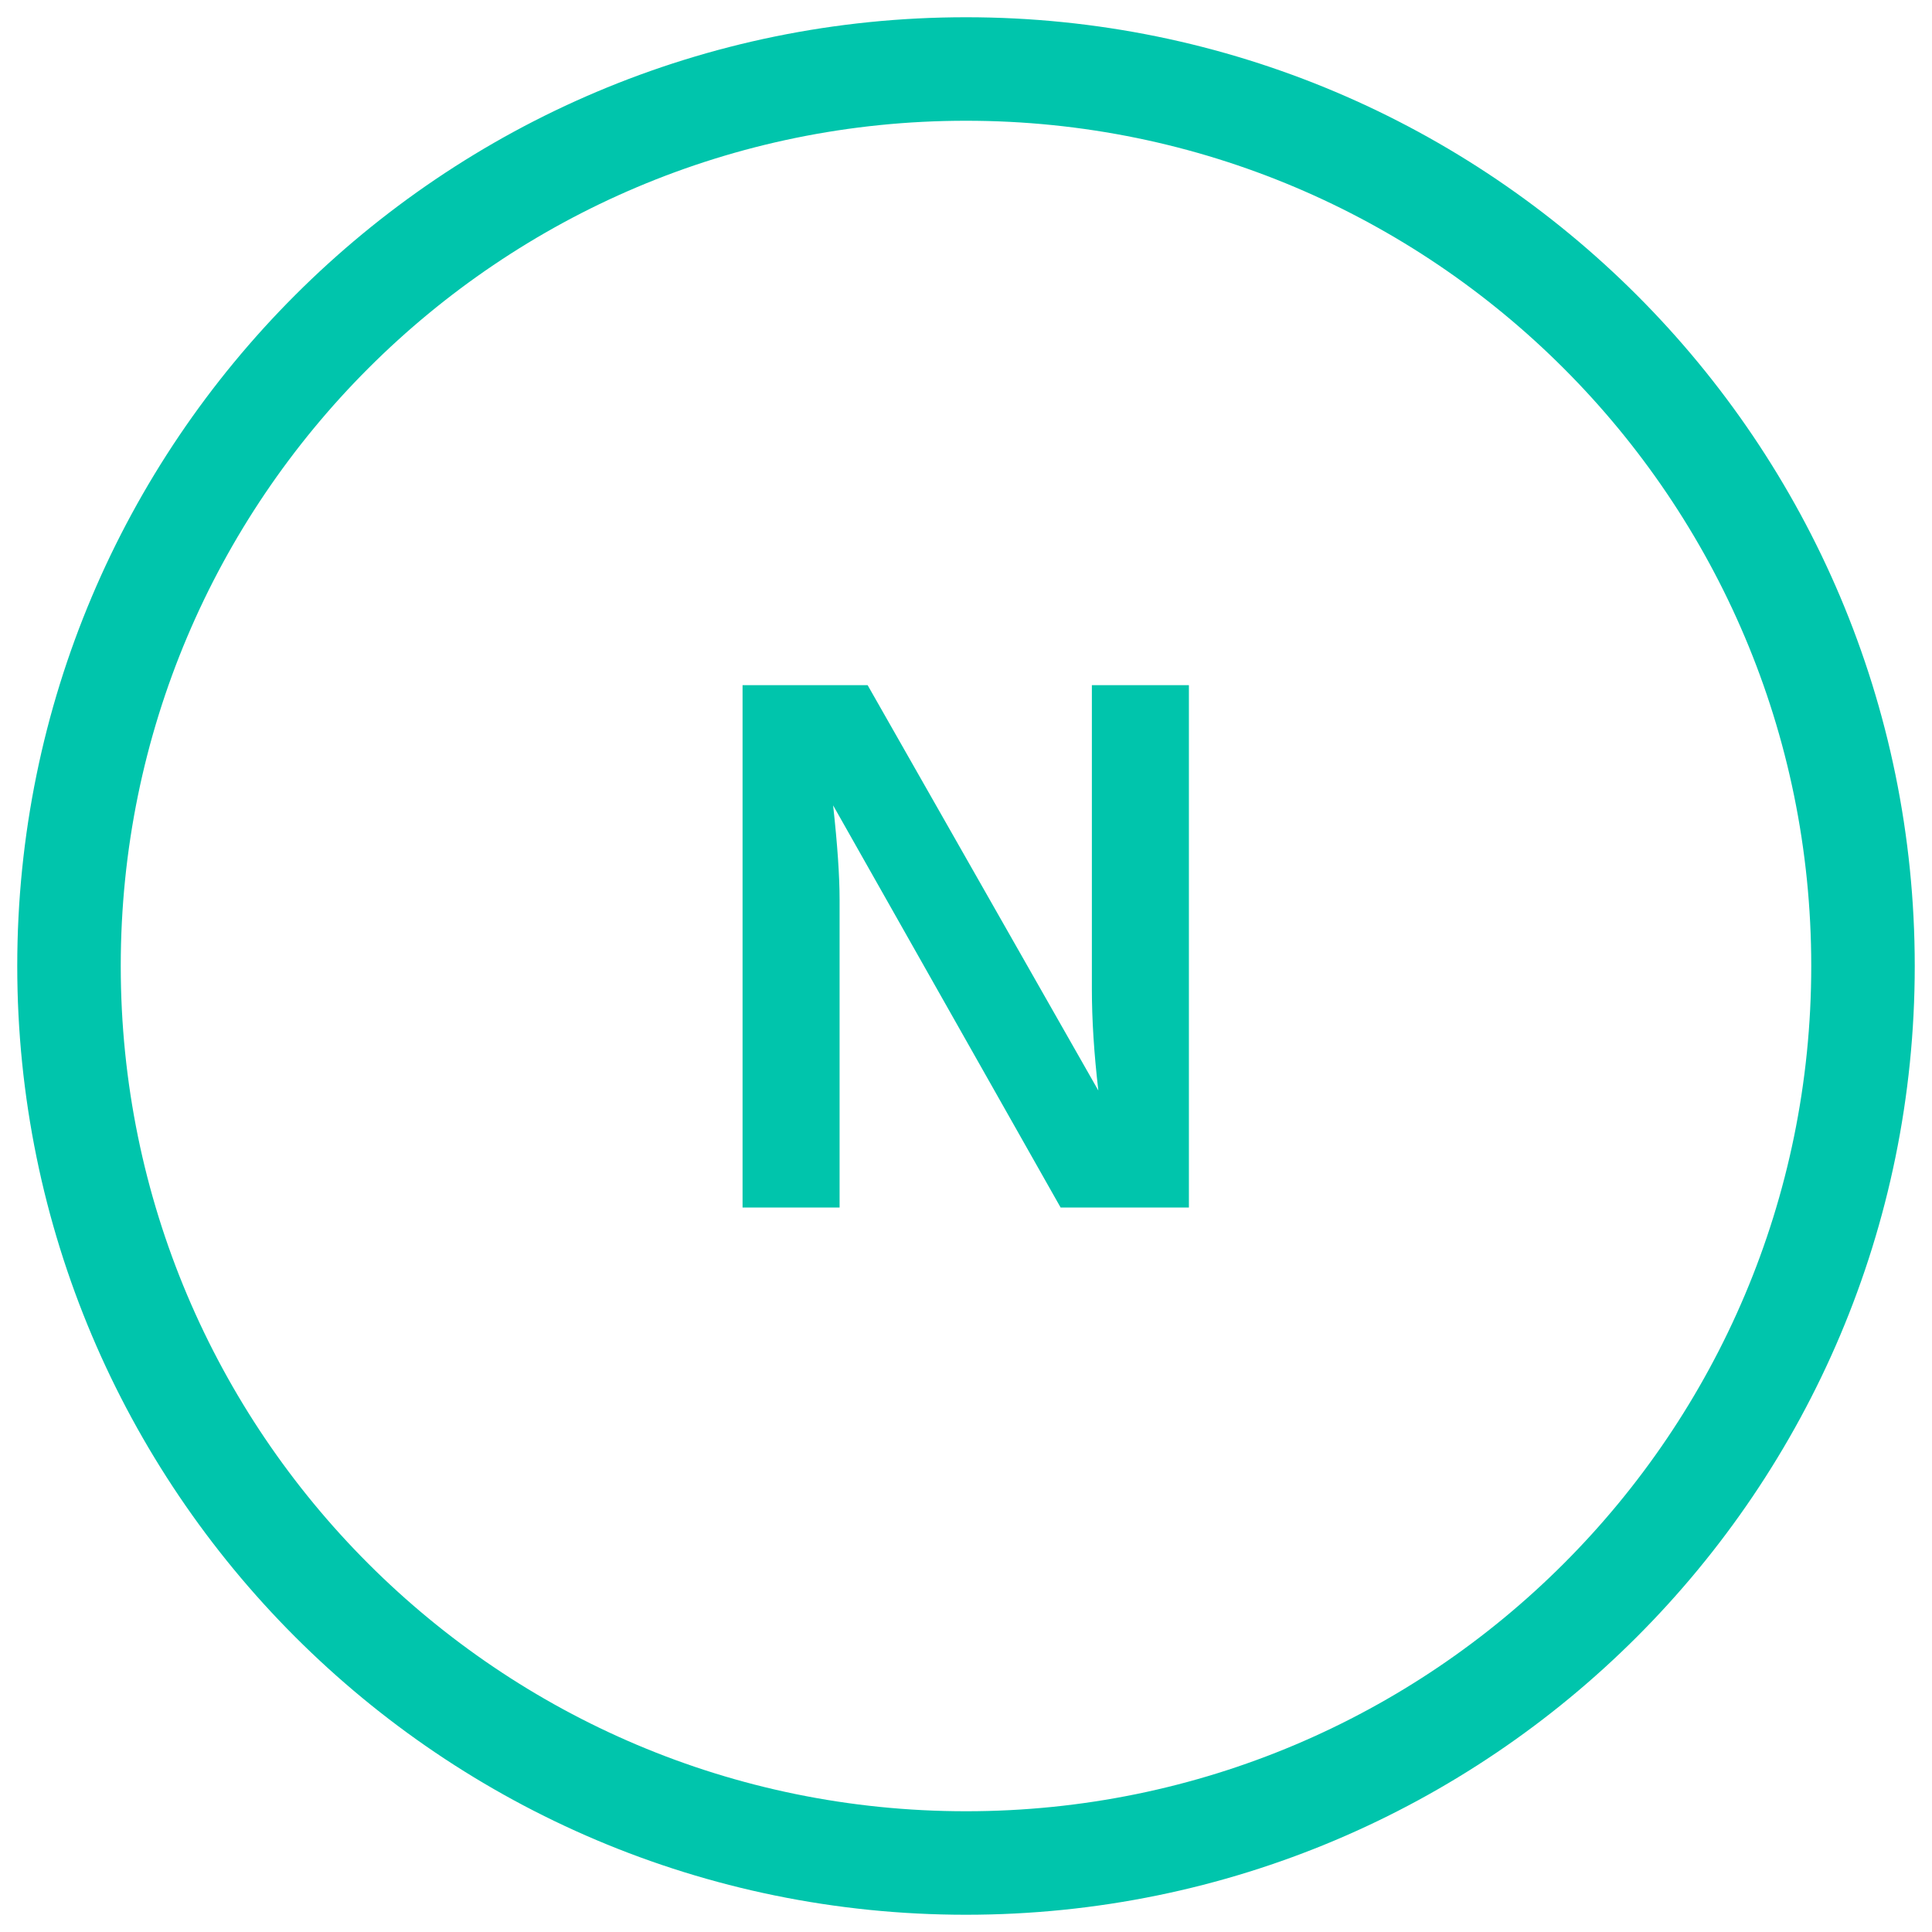
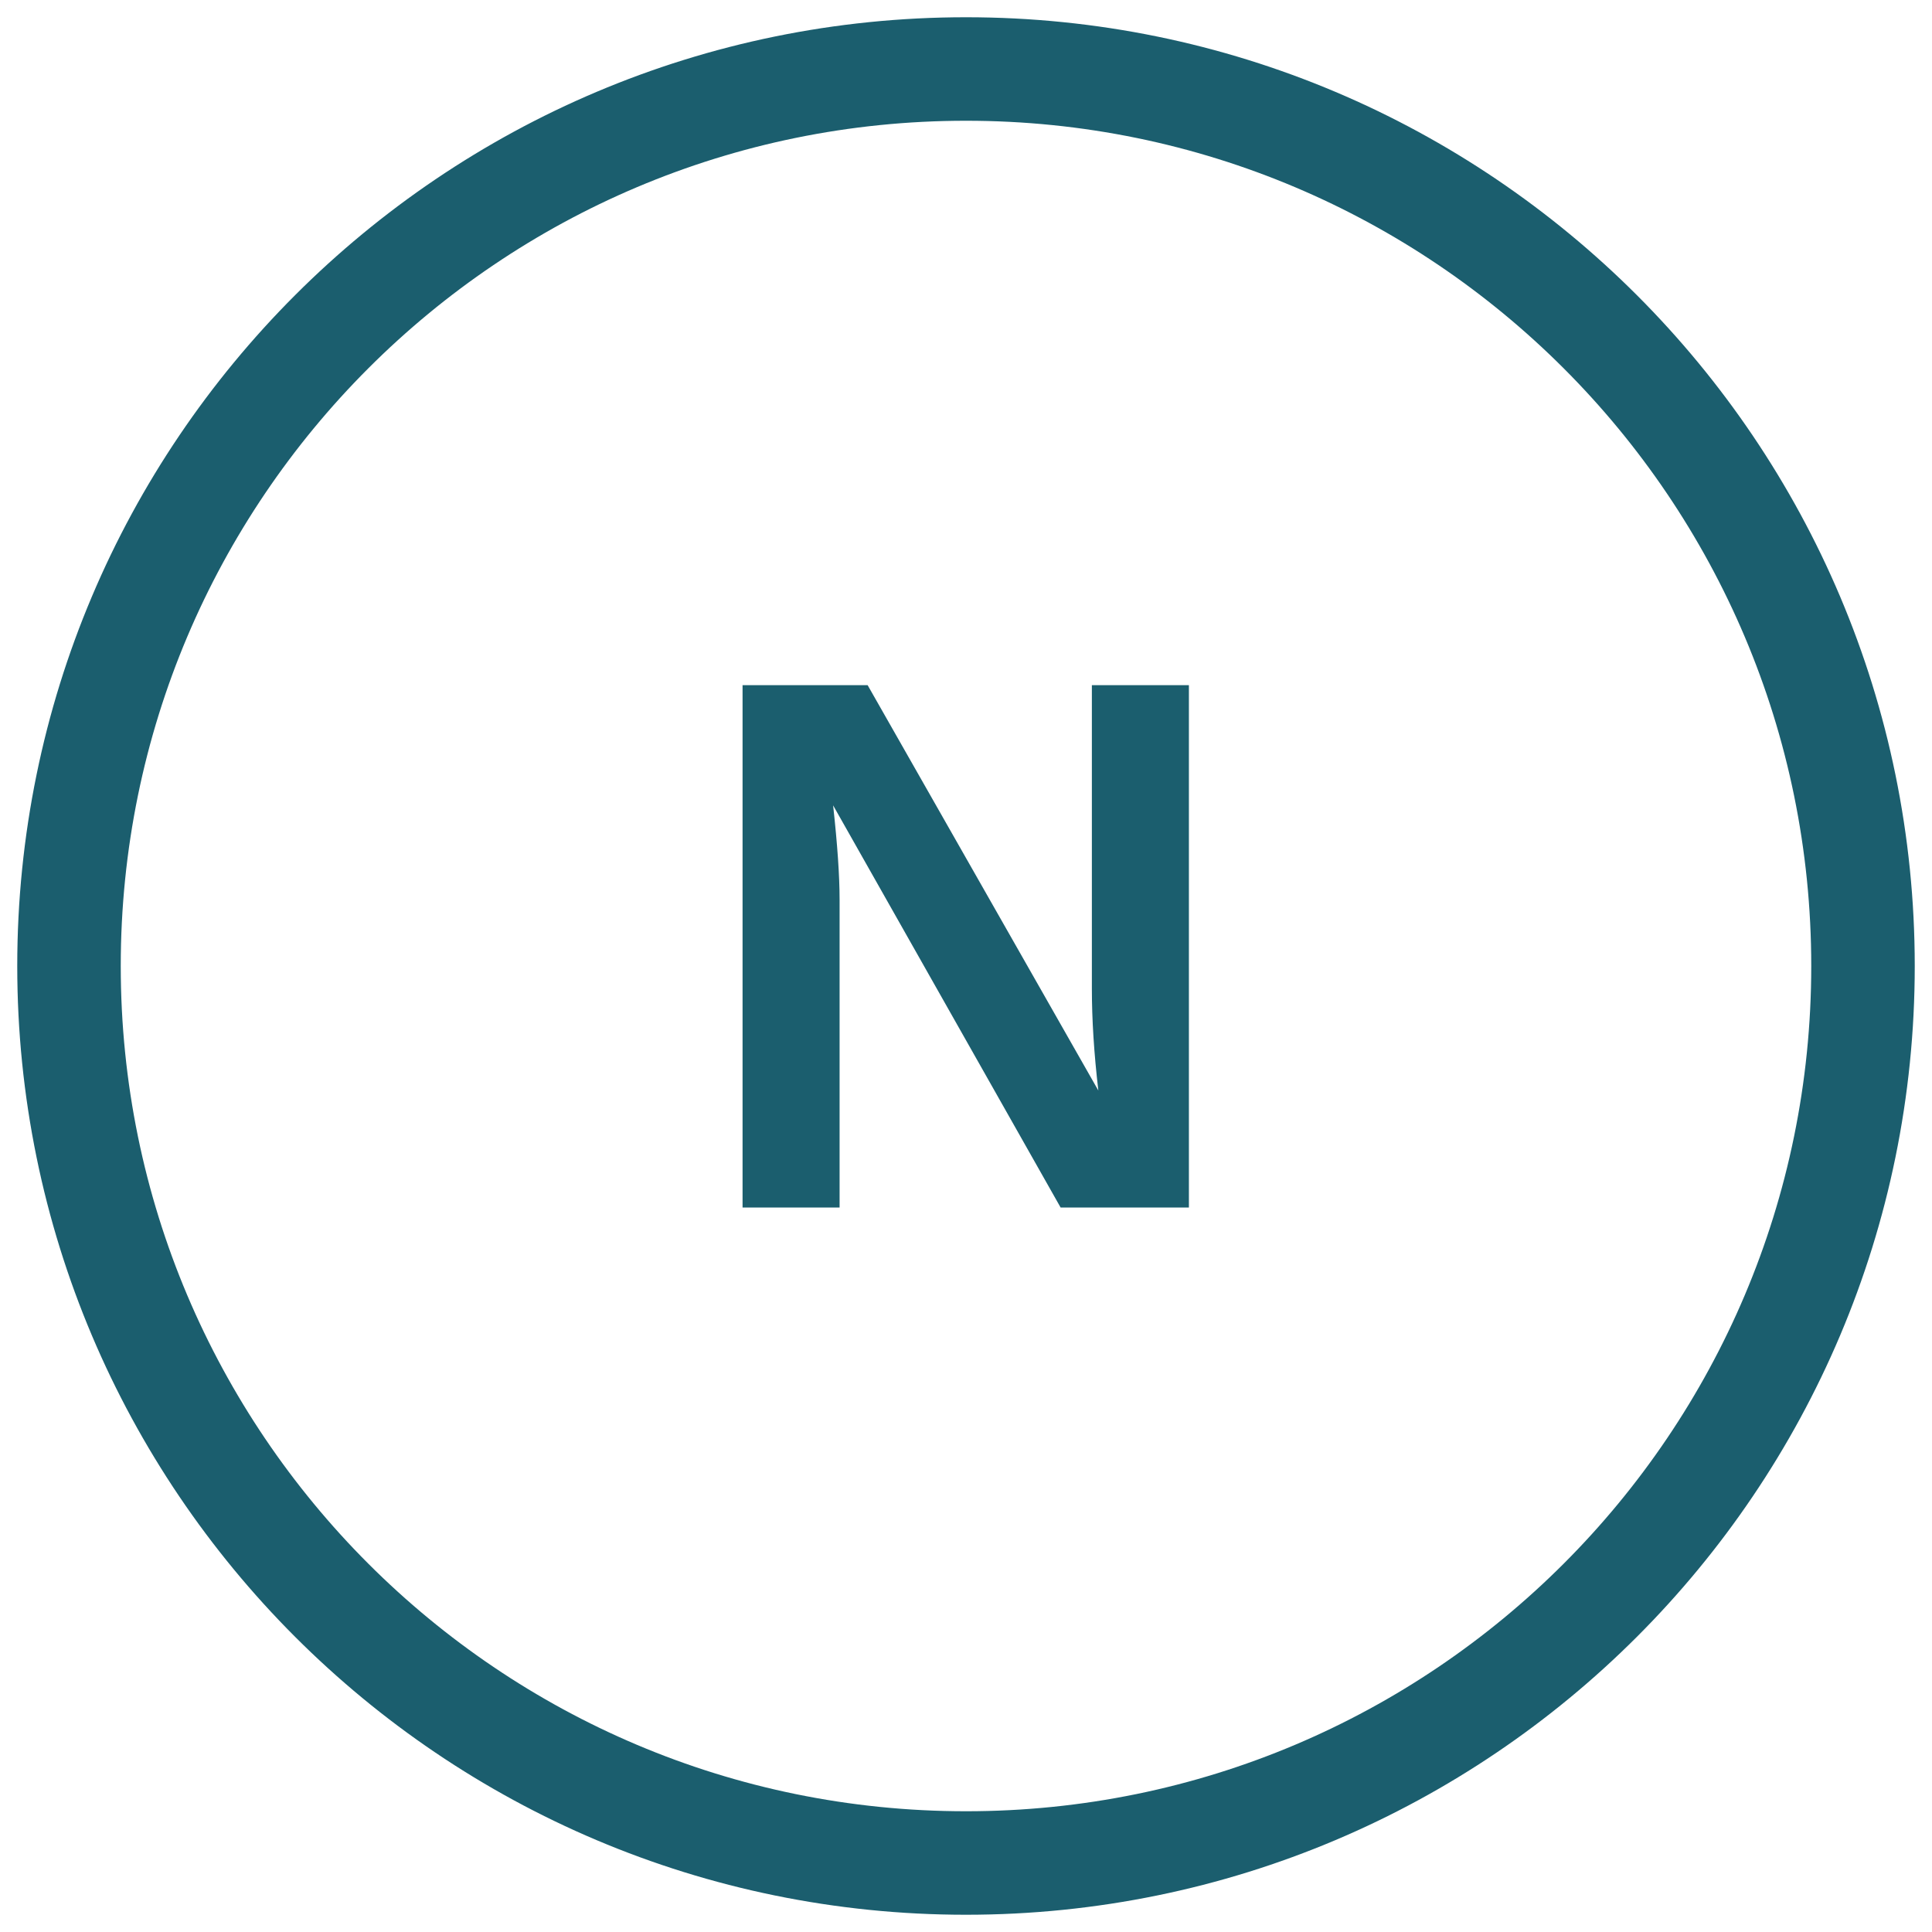
<svg xmlns="http://www.w3.org/2000/svg" width="56" height="56" viewBox="0 0 56 56" fill="none">
-   <circle cx="28" cy="28" r="26" stroke="#00C5AC" stroke-width="3" fill="none" />
-   <text x="28" y="35" font-family="DM Sans, Arial, sans-serif" font-size="22" font-weight="700" fill="#00C5AC" text-anchor="middle">N</text>
+   <circle cx="28" cy="28" r="26" stroke="#1B5E6E" stroke-width="3" fill="none" />
+   <text x="28" y="35" font-family="DM Sans, Arial, sans-serif" font-size="22" font-weight="700" fill="#1B5E6E" text-anchor="middle">N</text>
</svg>
